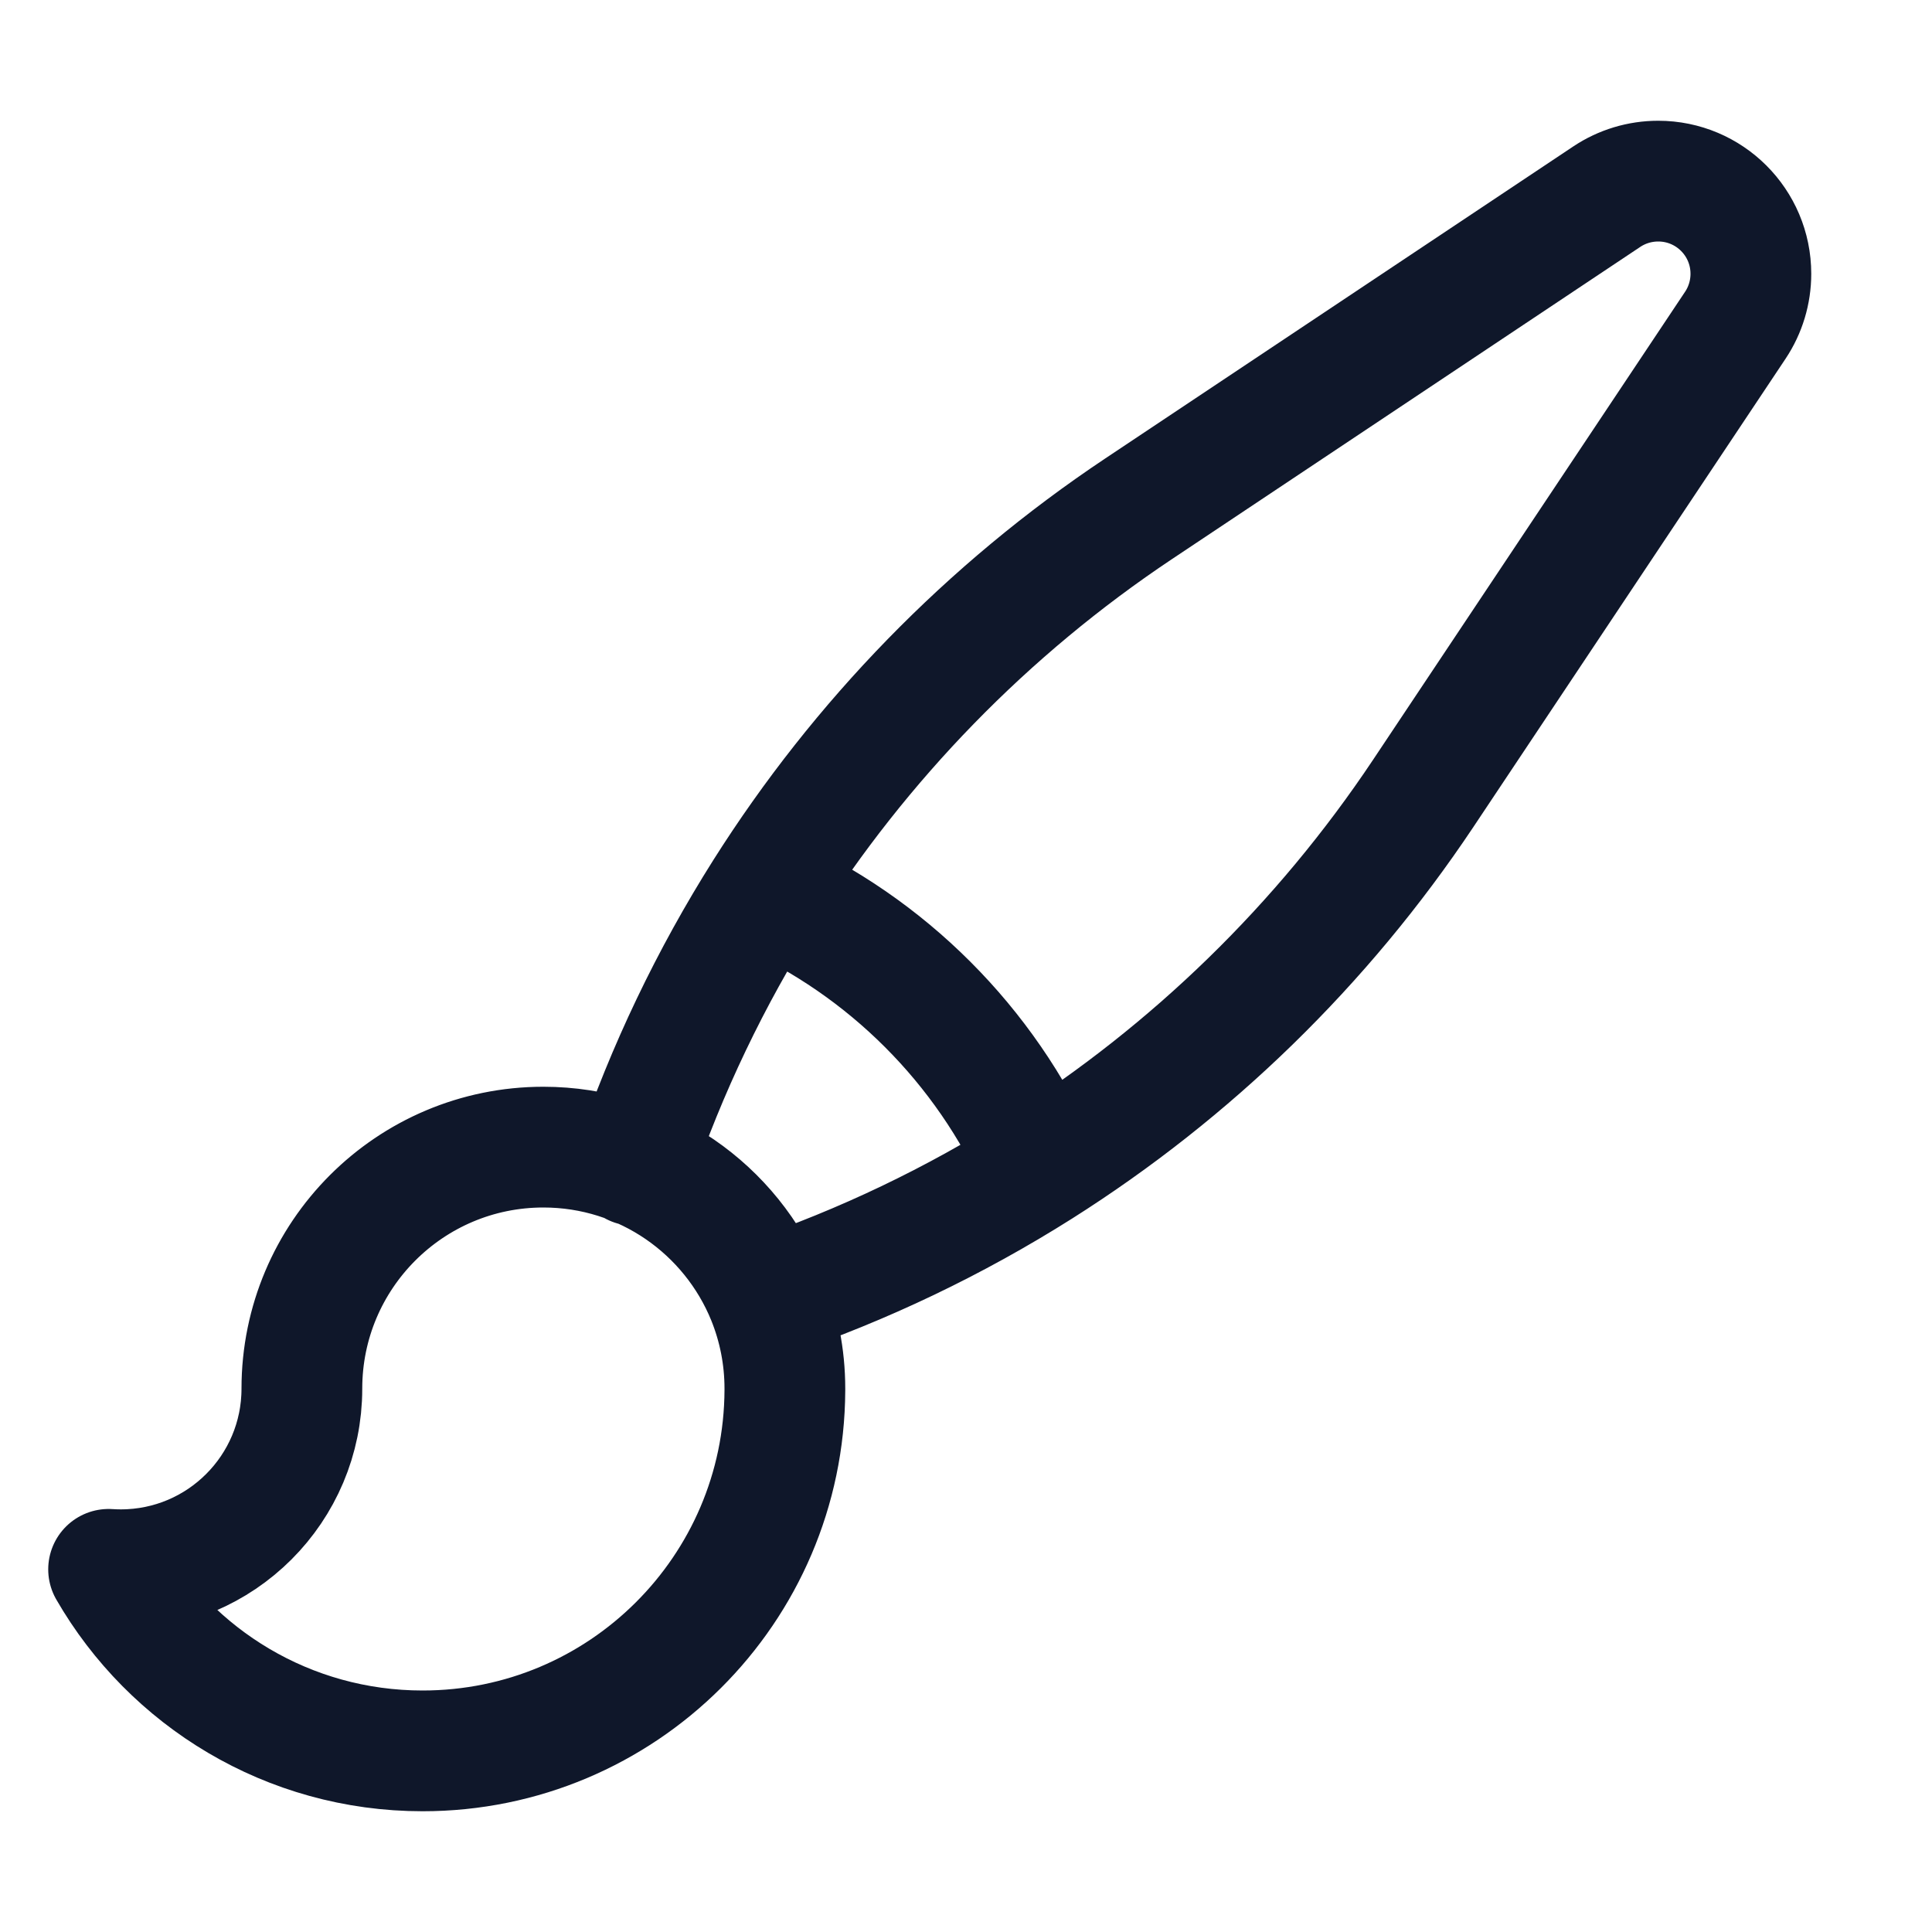
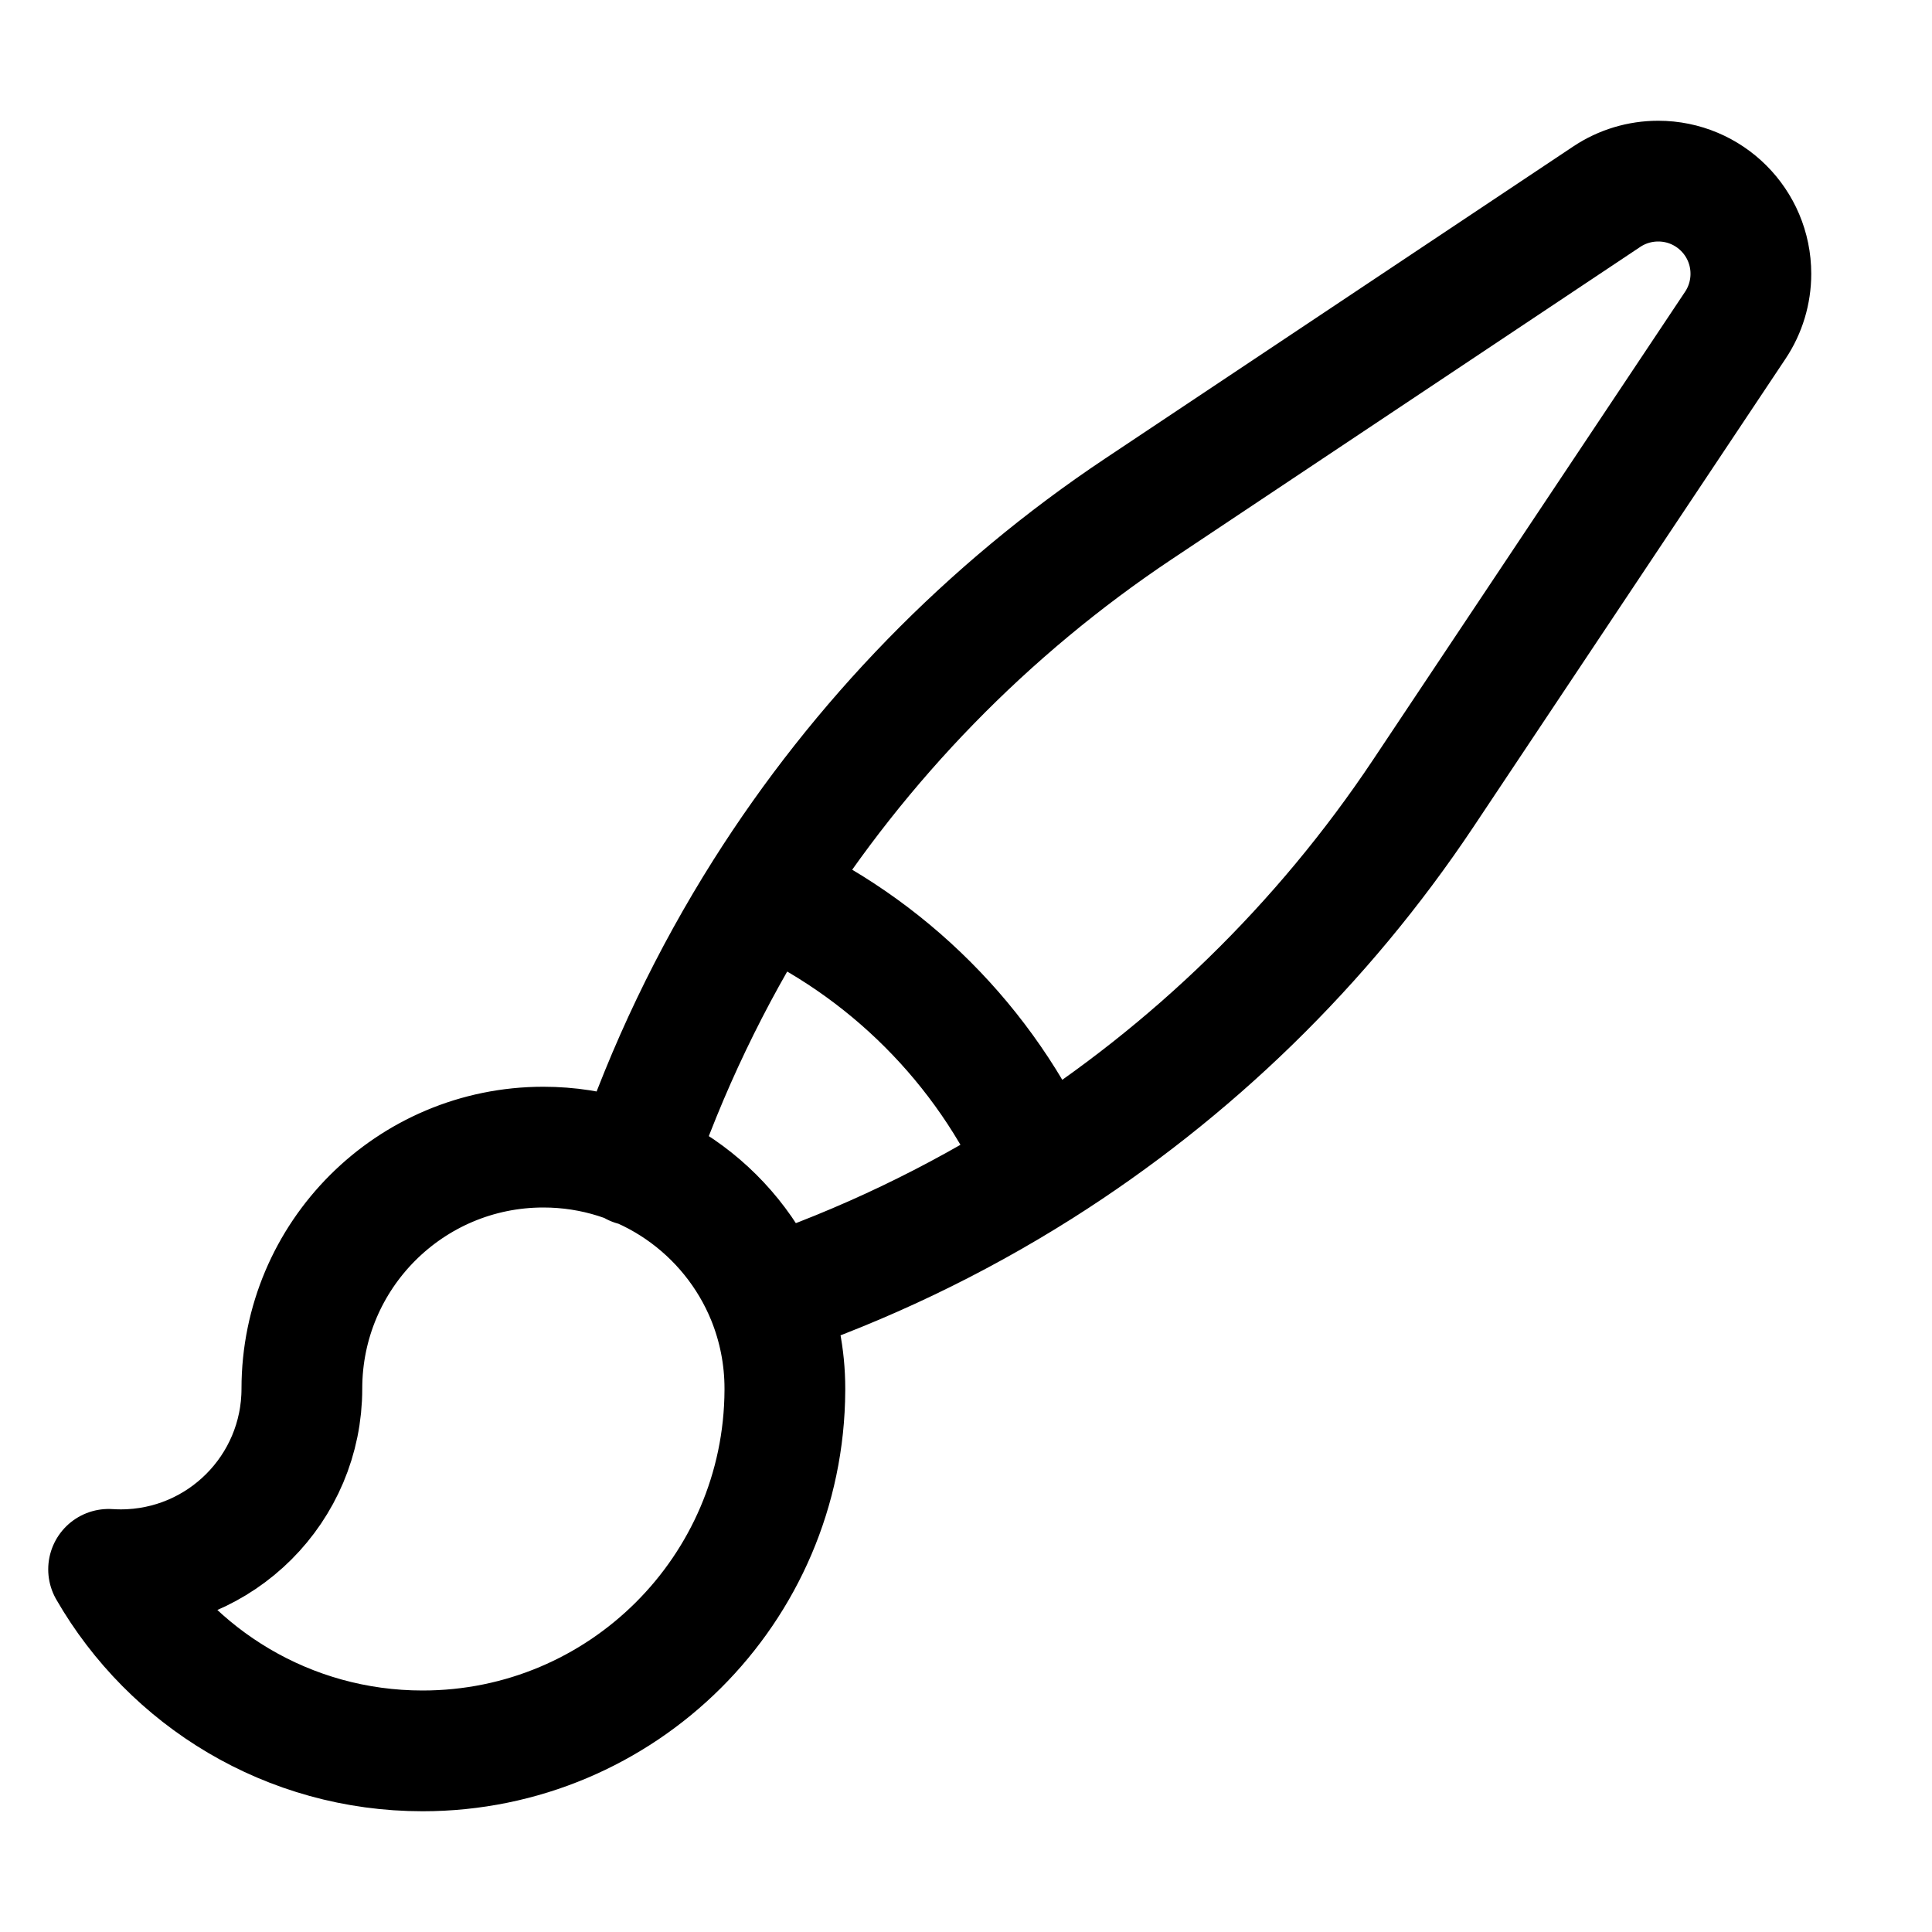
- <svg xmlns="http://www.w3.org/2000/svg" width="24" height="24" viewBox="0 0 24 24" fill="none">
-   <path d="M9.531 16.122C9.085 15.024 8.008 14.25 6.75 14.25C5.093 14.25 3.75 15.593 3.75 17.25C3.75 18.493 2.743 19.5 1.5 19.5C1.449 19.5 1.399 19.498 1.349 19.495C2.126 20.843 3.582 21.75 5.25 21.75C7.728 21.75 9.739 19.747 9.75 17.271C9.75 17.264 9.75 17.257 9.75 17.25C9.75 16.851 9.672 16.471 9.531 16.122ZM9.531 16.122C10.725 15.715 11.861 15.171 12.918 14.503M7.875 14.477C8.282 13.28 8.828 12.141 9.497 11.082M12.918 14.503C14.798 13.314 16.426 11.736 17.681 9.854L21.557 4.04C21.683 3.851 21.75 3.629 21.75 3.401C21.75 2.765 21.235 2.25 20.599 2.25C20.371 2.25 20.149 2.317 19.96 2.443L14.146 6.319C12.264 7.574 10.686 9.202 9.497 11.082M12.918 14.503C12.24 12.983 11.017 11.76 9.497 11.082" stroke="#0F172A" stroke-width="1.5" stroke-linecap="round" stroke-linejoin="round" />
+ <svg xmlns="http://www.w3.org/2000/svg" width="24" height="24" fill="none" viewBox="0 0 24 24" stroke-width="1.5" stroke="currentColor">
+   <path d="M9.531 16.122C9.085 15.024 8.008 14.25 6.75 14.25C5.093 14.25 3.75 15.593 3.75 17.25C3.75 18.493 2.743 19.5 1.5 19.5C1.449 19.5 1.399 19.498 1.349 19.495C2.126 20.843 3.582 21.75 5.25 21.75C7.728 21.75 9.739 19.747 9.75 17.271C9.75 17.264 9.75 17.257 9.75 17.25C9.75 16.851 9.672 16.471 9.531 16.122ZM9.531 16.122C10.725 15.715 11.861 15.171 12.918 14.503M7.875 14.477C8.282 13.28 8.828 12.141 9.497 11.082M12.918 14.503C14.798 13.314 16.426 11.736 17.681 9.854L21.557 4.04C21.683 3.851 21.75 3.629 21.75 3.401C21.75 2.765 21.235 2.25 20.599 2.25C20.371 2.25 20.149 2.317 19.96 2.443L14.146 6.319C12.264 7.574 10.686 9.202 9.497 11.082M12.918 14.503C12.24 12.983 11.017 11.76 9.497 11.082" stroke-linecap="round" stroke-linejoin="round" />
</svg>
